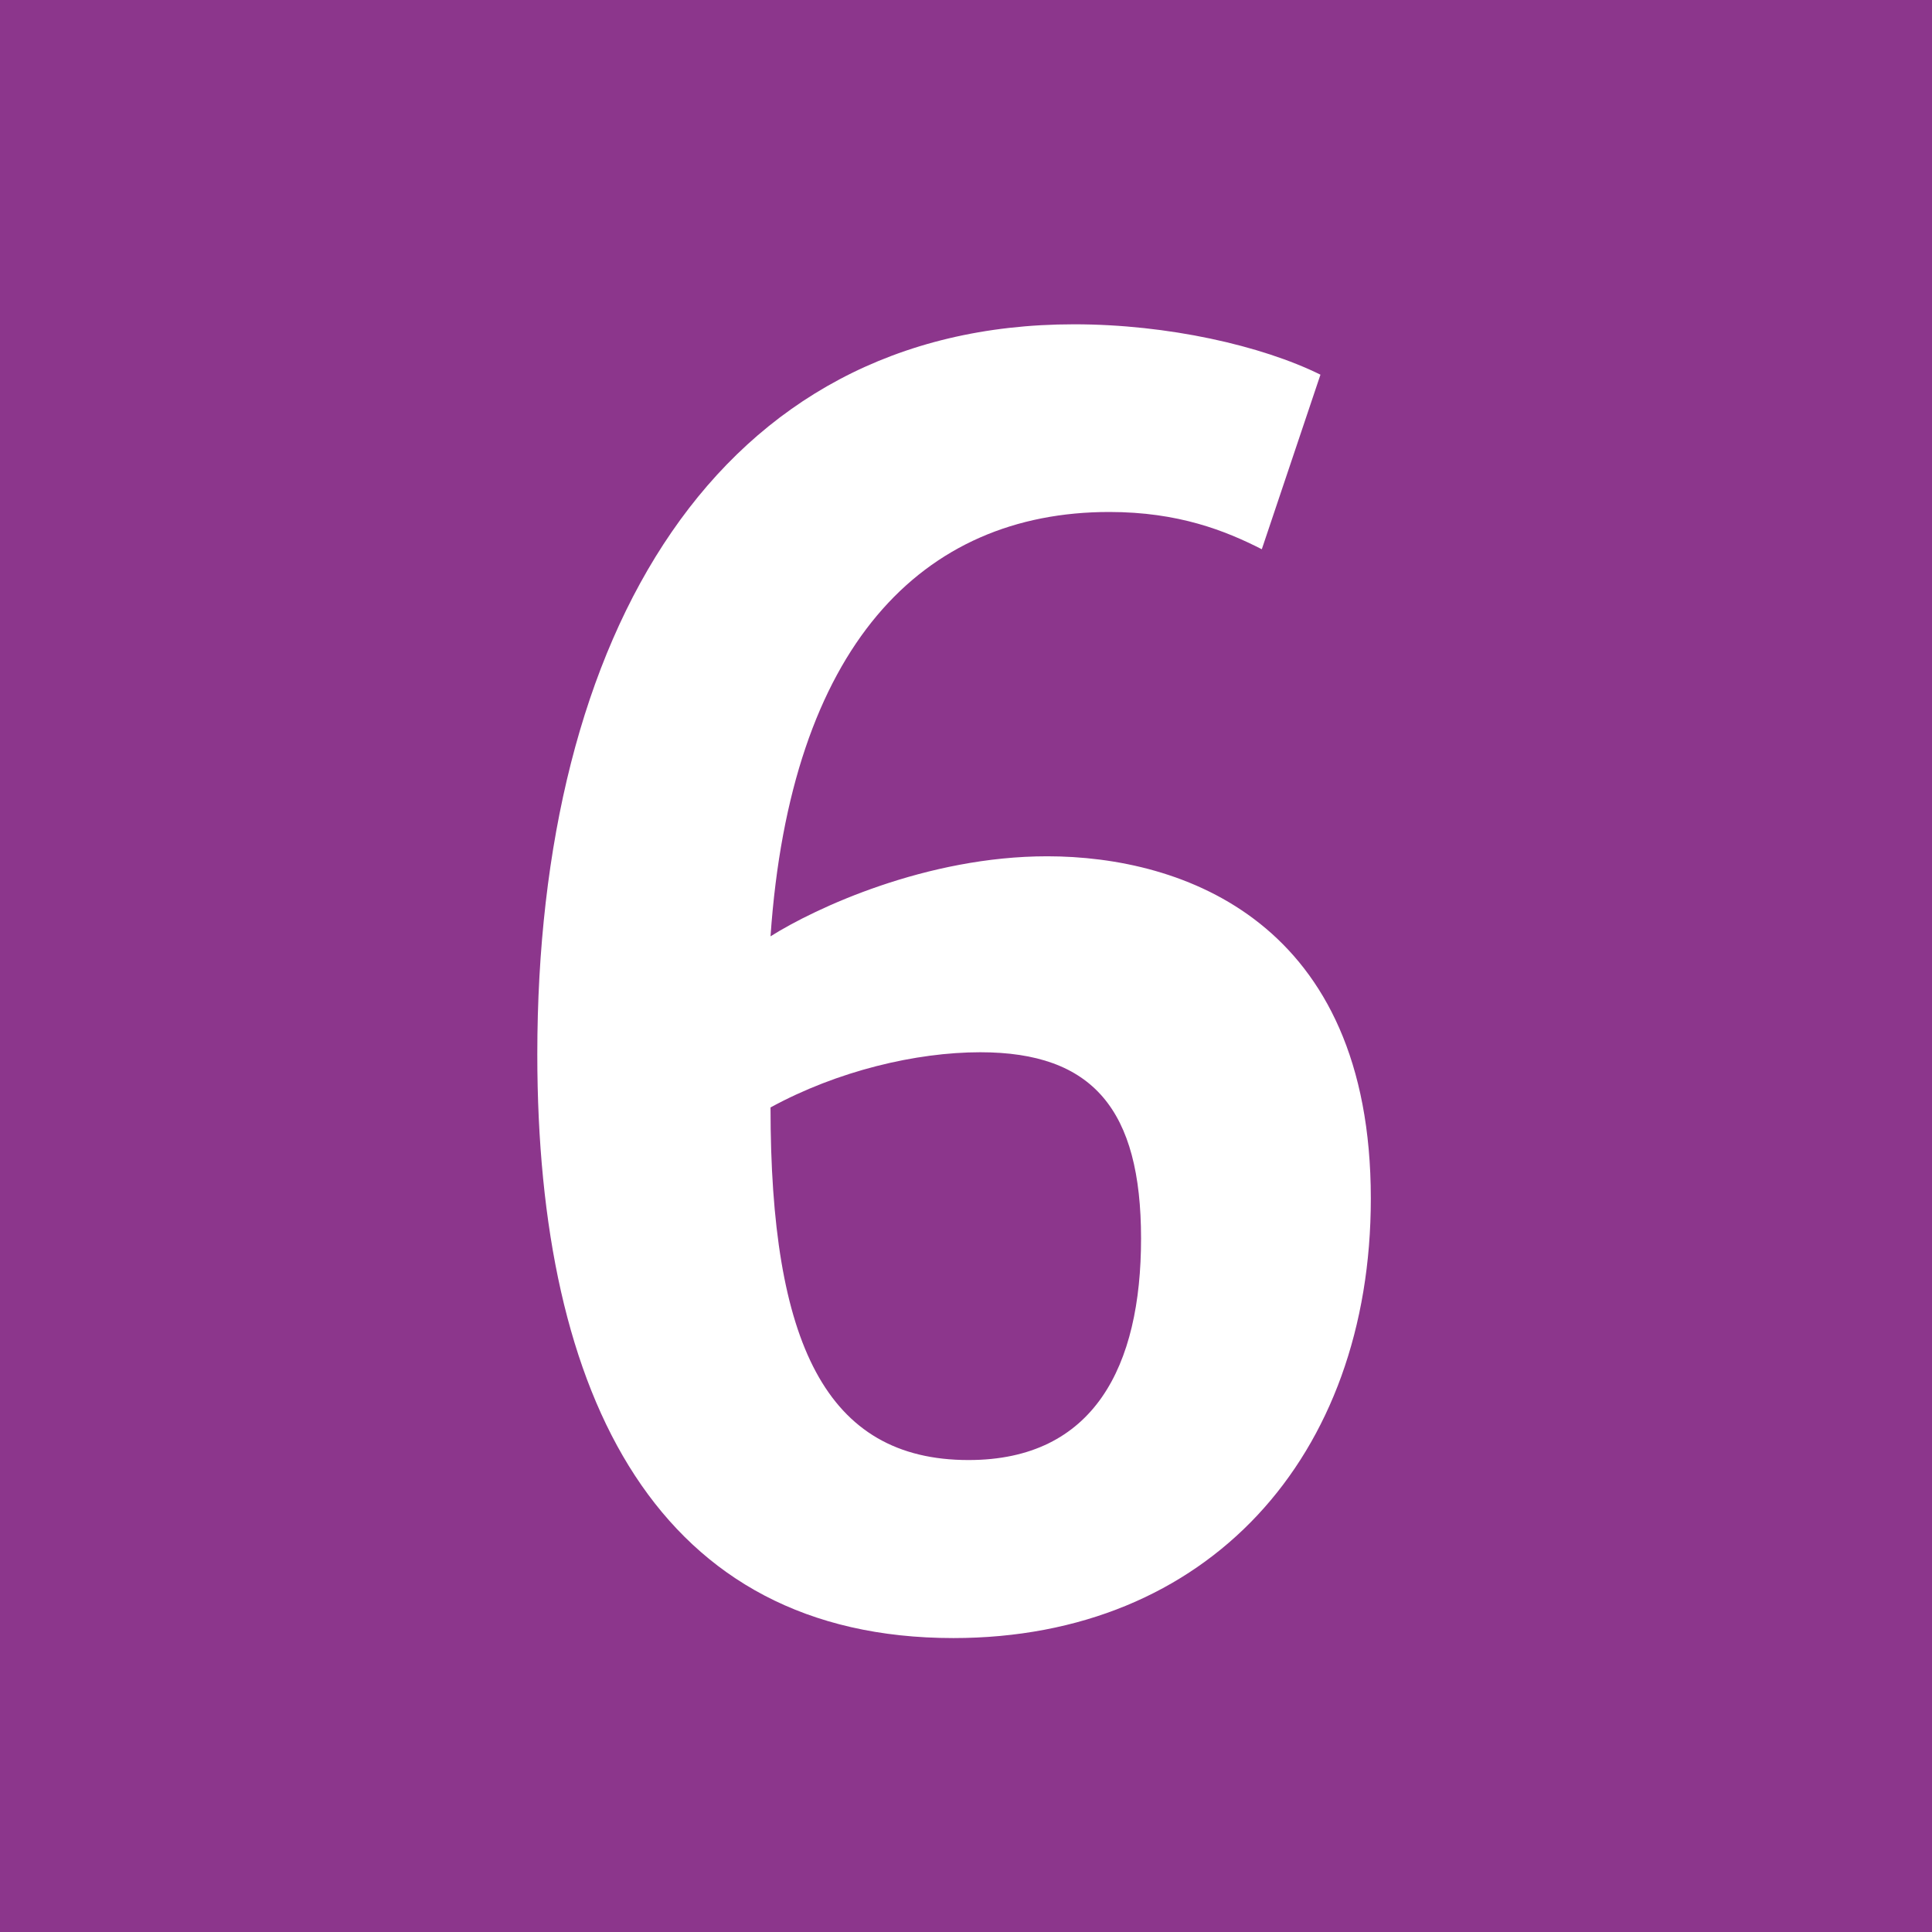
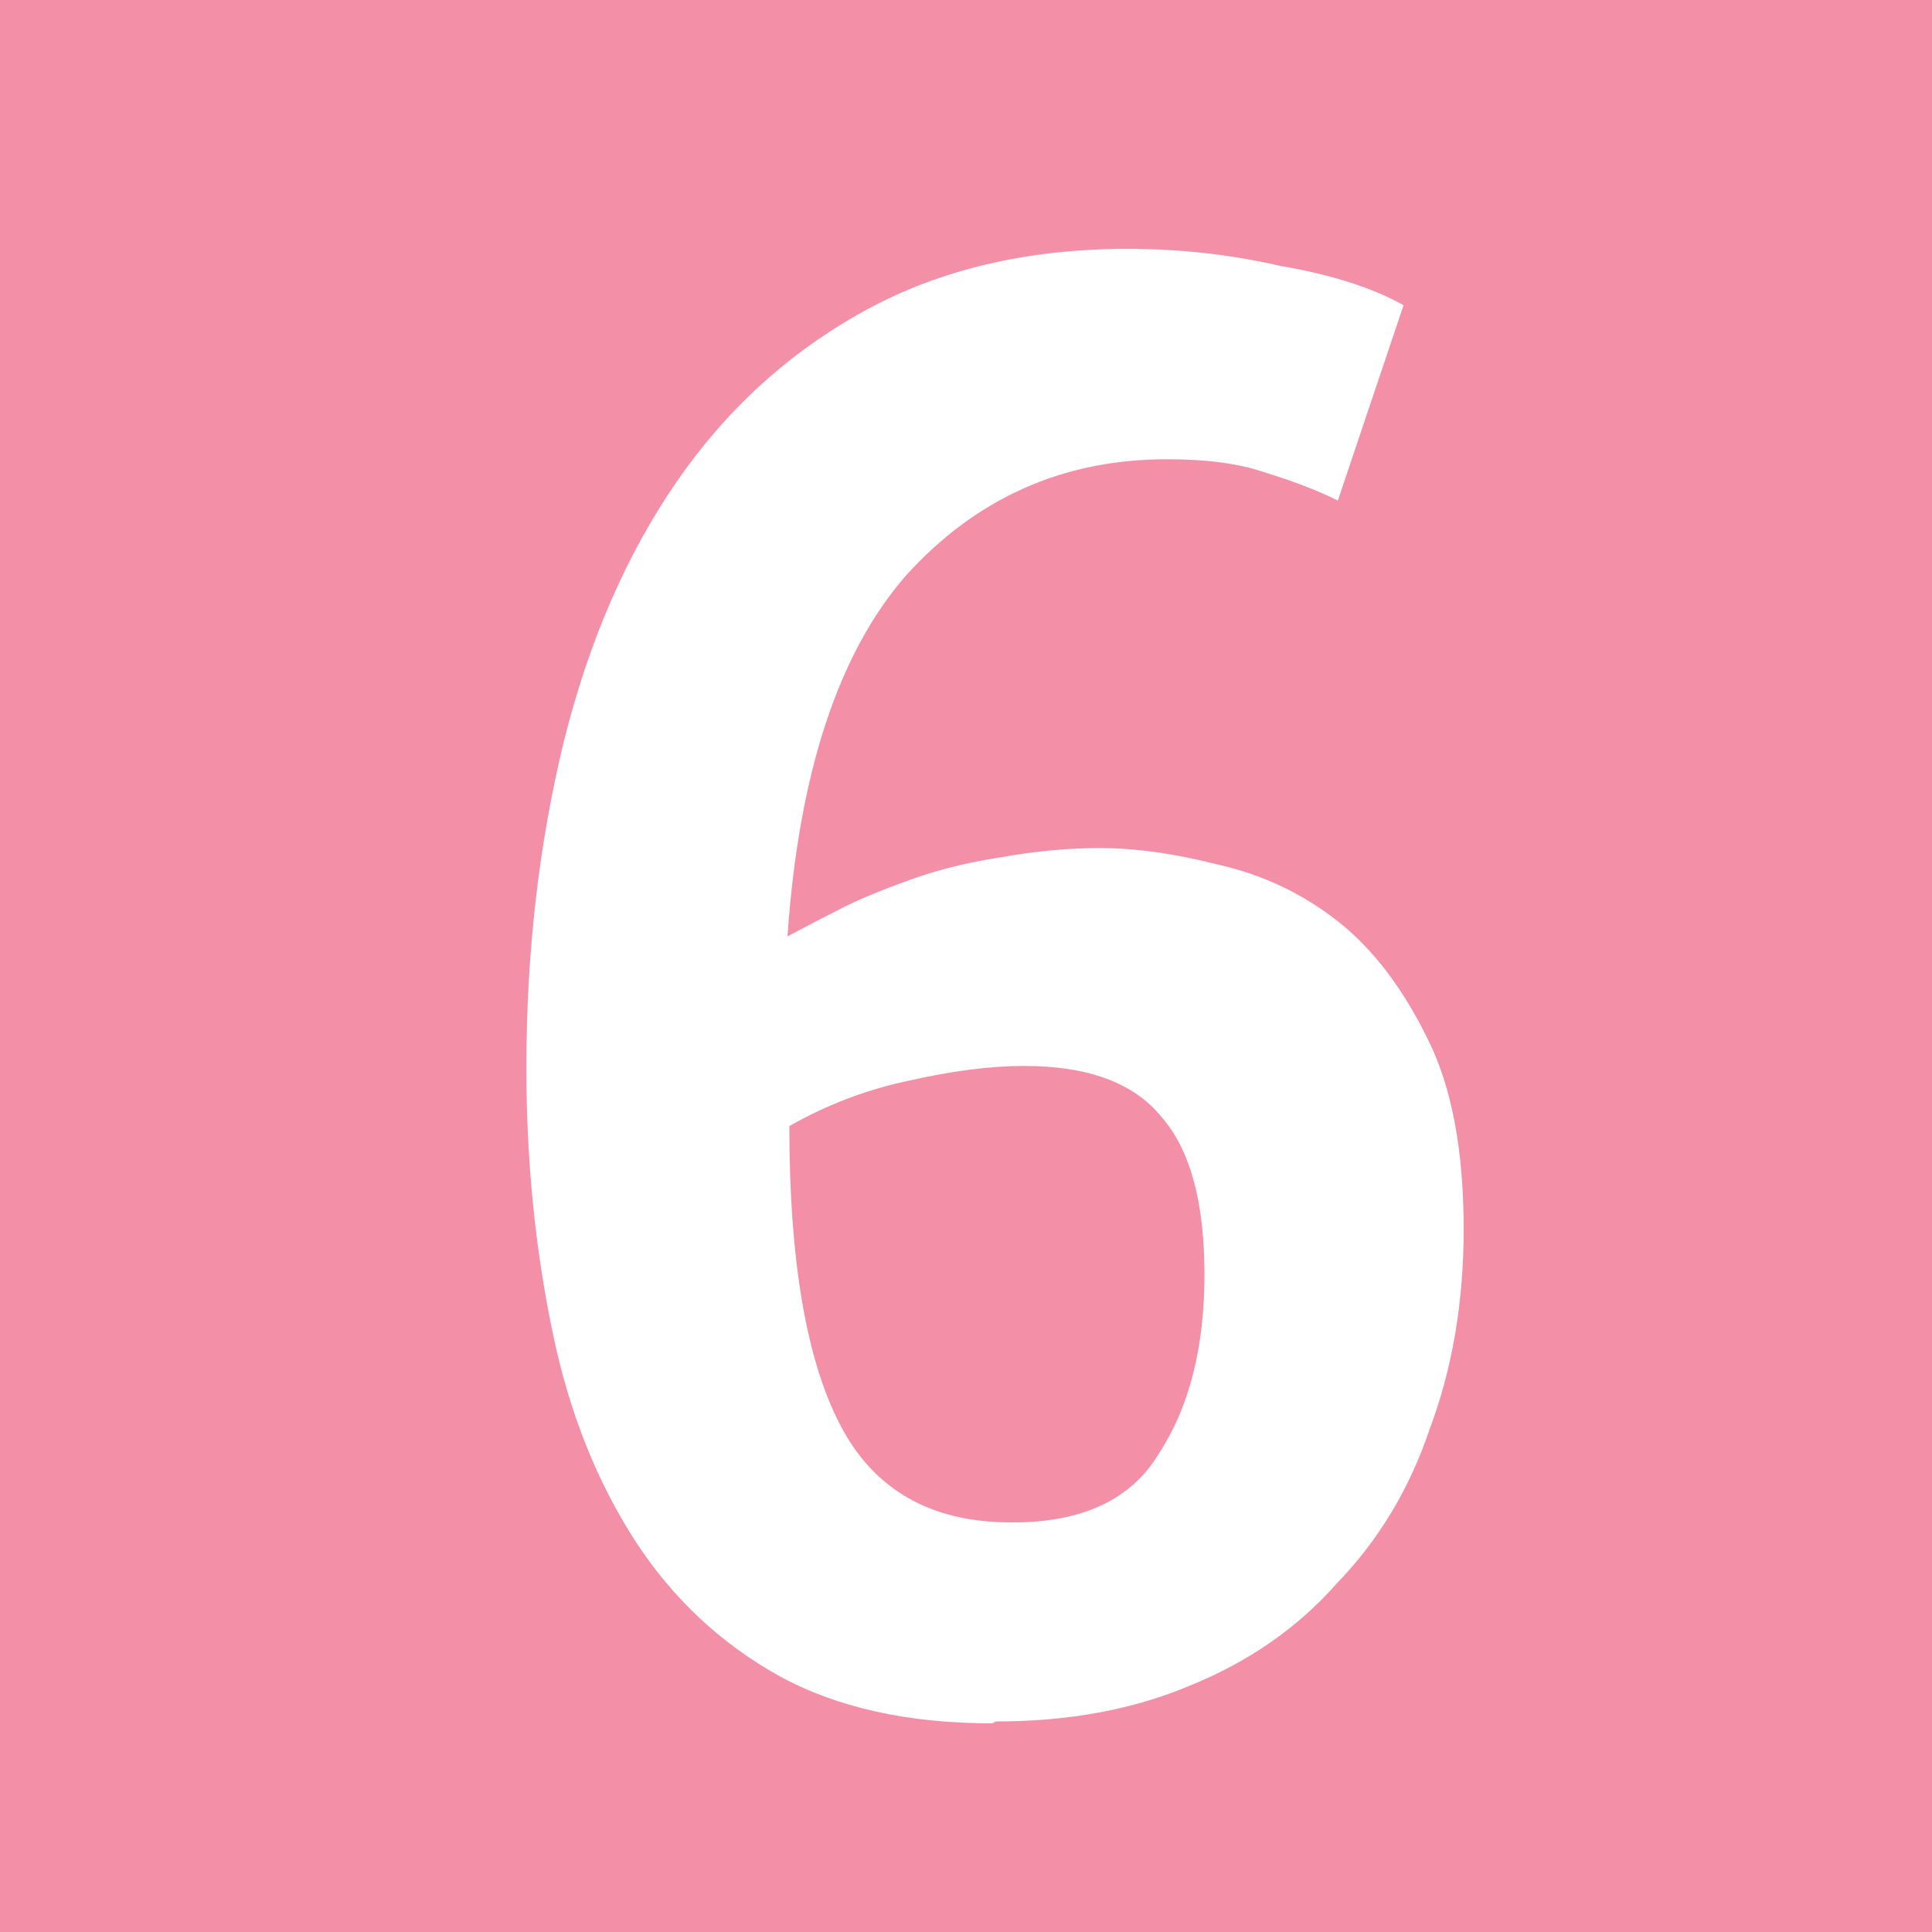
- <svg xmlns="http://www.w3.org/2000/svg" viewBox="39.333 0 28 28" data-ligne-id="T6">
-   <g>
-     <g>
-       <path fill="#8C368C" d="M39.333 0h28v28h-28z" />
-       <path fill="#FFFFFF" d="M53.15 23.74C56.84 23.74 59.20 21.11 59.20 17.37C59.20 13.36 56.48 12.41 54.51 12.41C52.76 12.41 51.15 13.16 50.50 13.57C50.79 9.37 52.69 7.42 55.41 7.42C56.41 7.42 57.09 7.69 57.62 7.96L58.47 5.43C57.62 5.01 56.26 4.70 54.90 4.70C49.72 4.70 47.12 9.20 47.12 15.28C47.12 20.29 48.89 23.74 53.15 23.74ZM53.37 21.16C51.30 21.16 50.50 19.46 50.50 16.05C51.47 15.52 52.61 15.25 53.54 15.25C55.17 15.25 55.87 16.08 55.87 17.95C55.87 19.80 55.19 21.16 53.37 21.16Z" />
-     </g>
+ <svg xmlns="http://www.w3.org/2000/svg" width="100" height="100" id="svg2" version="1.1">
+   <defs id="defs4" />
+   <g id="layer1">
+     <flowRoot xml:space="preserve" id="flowRoot2988" style="font-style:normal;font-weight:normal;font-size:16.667px;line-height:0.01%;font-family:sans-serif;letter-spacing:0px;word-spacing:0px;fill:#000000;fill-opacity:1;stroke:none;stroke-width:1px;stroke-linecap:butt;stroke-linejoin:miter;stroke-opacity:1">
+       <flowRegion id="flowRegion2990" style="font-family:sans-serif;stroke-width:1px">
+         <rect id="rect2992" width="83.333" height="63.889" x="12.5" y="12.5" style="font-family:sans-serif;stroke-width:1px" />
+       </flowRegion>
+       <flowPara id="flowPara2994" style="font-size:55.556px;line-height:1.25;font-family:sans-serif;stroke-width:1px"> </flowPara>
+     </flowRoot>
+     <rect style="fill:#f38fa7;fill-opacity:1;stroke:none;stroke-width:1" id="rect3764" width="100" height="100" x="0" y="-1.3882908e-14" />
+     <path d="m 51.357,89.201 0.193,-0.098 c 3.76,-2e-6 7.098,-0.615 10.014,-1.845 3.046,-1.232 5.574,-2.983 7.584,-5.252 2.203,-2.269 3.824,-4.959 4.863,-8.07 1.165,-3.111 1.748,-6.546 1.748,-10.304 -5.3e-5,-4.083 -0.615,-7.356 -1.845,-9.821 -1.296,-2.656 -2.851,-4.698 -4.666,-6.124 -1.815,-1.426 -3.857,-2.398 -6.125,-2.917 -2.269,-0.583 -4.344,-0.875 -6.225,-0.875 -1.62,4.5e-5 -3.337,0.162 -5.151,0.487 -1.685,0.259 -3.241,0.648 -4.667,1.166 -1.62,0.584 -2.851,1.102 -3.694,1.555 -0.777,0.39 -1.653,0.844 -2.626,1.362 0.583,-8.426 2.625,-14.648 6.124,-18.665 3.63,-4.019 8.134,-6.029 13.515,-6.029 2.075,6.4e-5 3.76,0.227 5.056,0.679 1.491,0.455 2.755,0.942 3.792,1.46 L 72.648,15.797 c -1.62,-0.908 -3.759,-1.588 -6.418,-2.041 -2.528,-0.583 -5.153,-0.875 -7.874,-0.875 -5.184,7.5e-5 -9.721,1.07 -13.611,3.209 -3.89,2.139 -7.13,5.088 -9.721,8.846 -2.593,3.76 -4.538,8.232 -5.833,13.417 -1.298,5.315 -1.946,10.954 -1.946,16.918 -4e-6,4.797 0.454,9.366 1.362,13.707 0.843,4.085 2.269,7.682 4.278,10.791 1.944,2.983 4.44,5.317 7.486,7.002 2.981,1.62 6.643,2.43 10.987,2.43 z m 1.068,-10.402 h -0.098 c -4.148,9e-6 -7.096,-1.685 -8.845,-5.056 -1.751,-3.37 -2.626,-8.523 -2.626,-15.458 1.944,-1.102 3.986,-1.88 6.124,-2.335 2.269,-0.518 4.278,-0.777 6.029,-0.777 3.305,3.4e-5 5.671,0.875 7.097,2.626 1.491,1.685 2.237,4.407 2.237,8.167 -3.9e-5,3.759 -0.778,6.837 -2.335,9.235 -1.426,2.399 -3.954,3.599 -7.584,3.599 z" id="path3816" style="font-style:normal;font-variant:normal;font-weight:bold;font-stretch:normal;font-size:70px;line-height:122%;font-family:Confluence;-inkscape-font-specification:'Confluence Bold';text-align:center;letter-spacing:-4.8px;word-spacing:0px;text-anchor:middle;fill:#ffffff;fill-opacity:1;stroke:none;stroke-width:0.72" />
  </g>
</svg>
